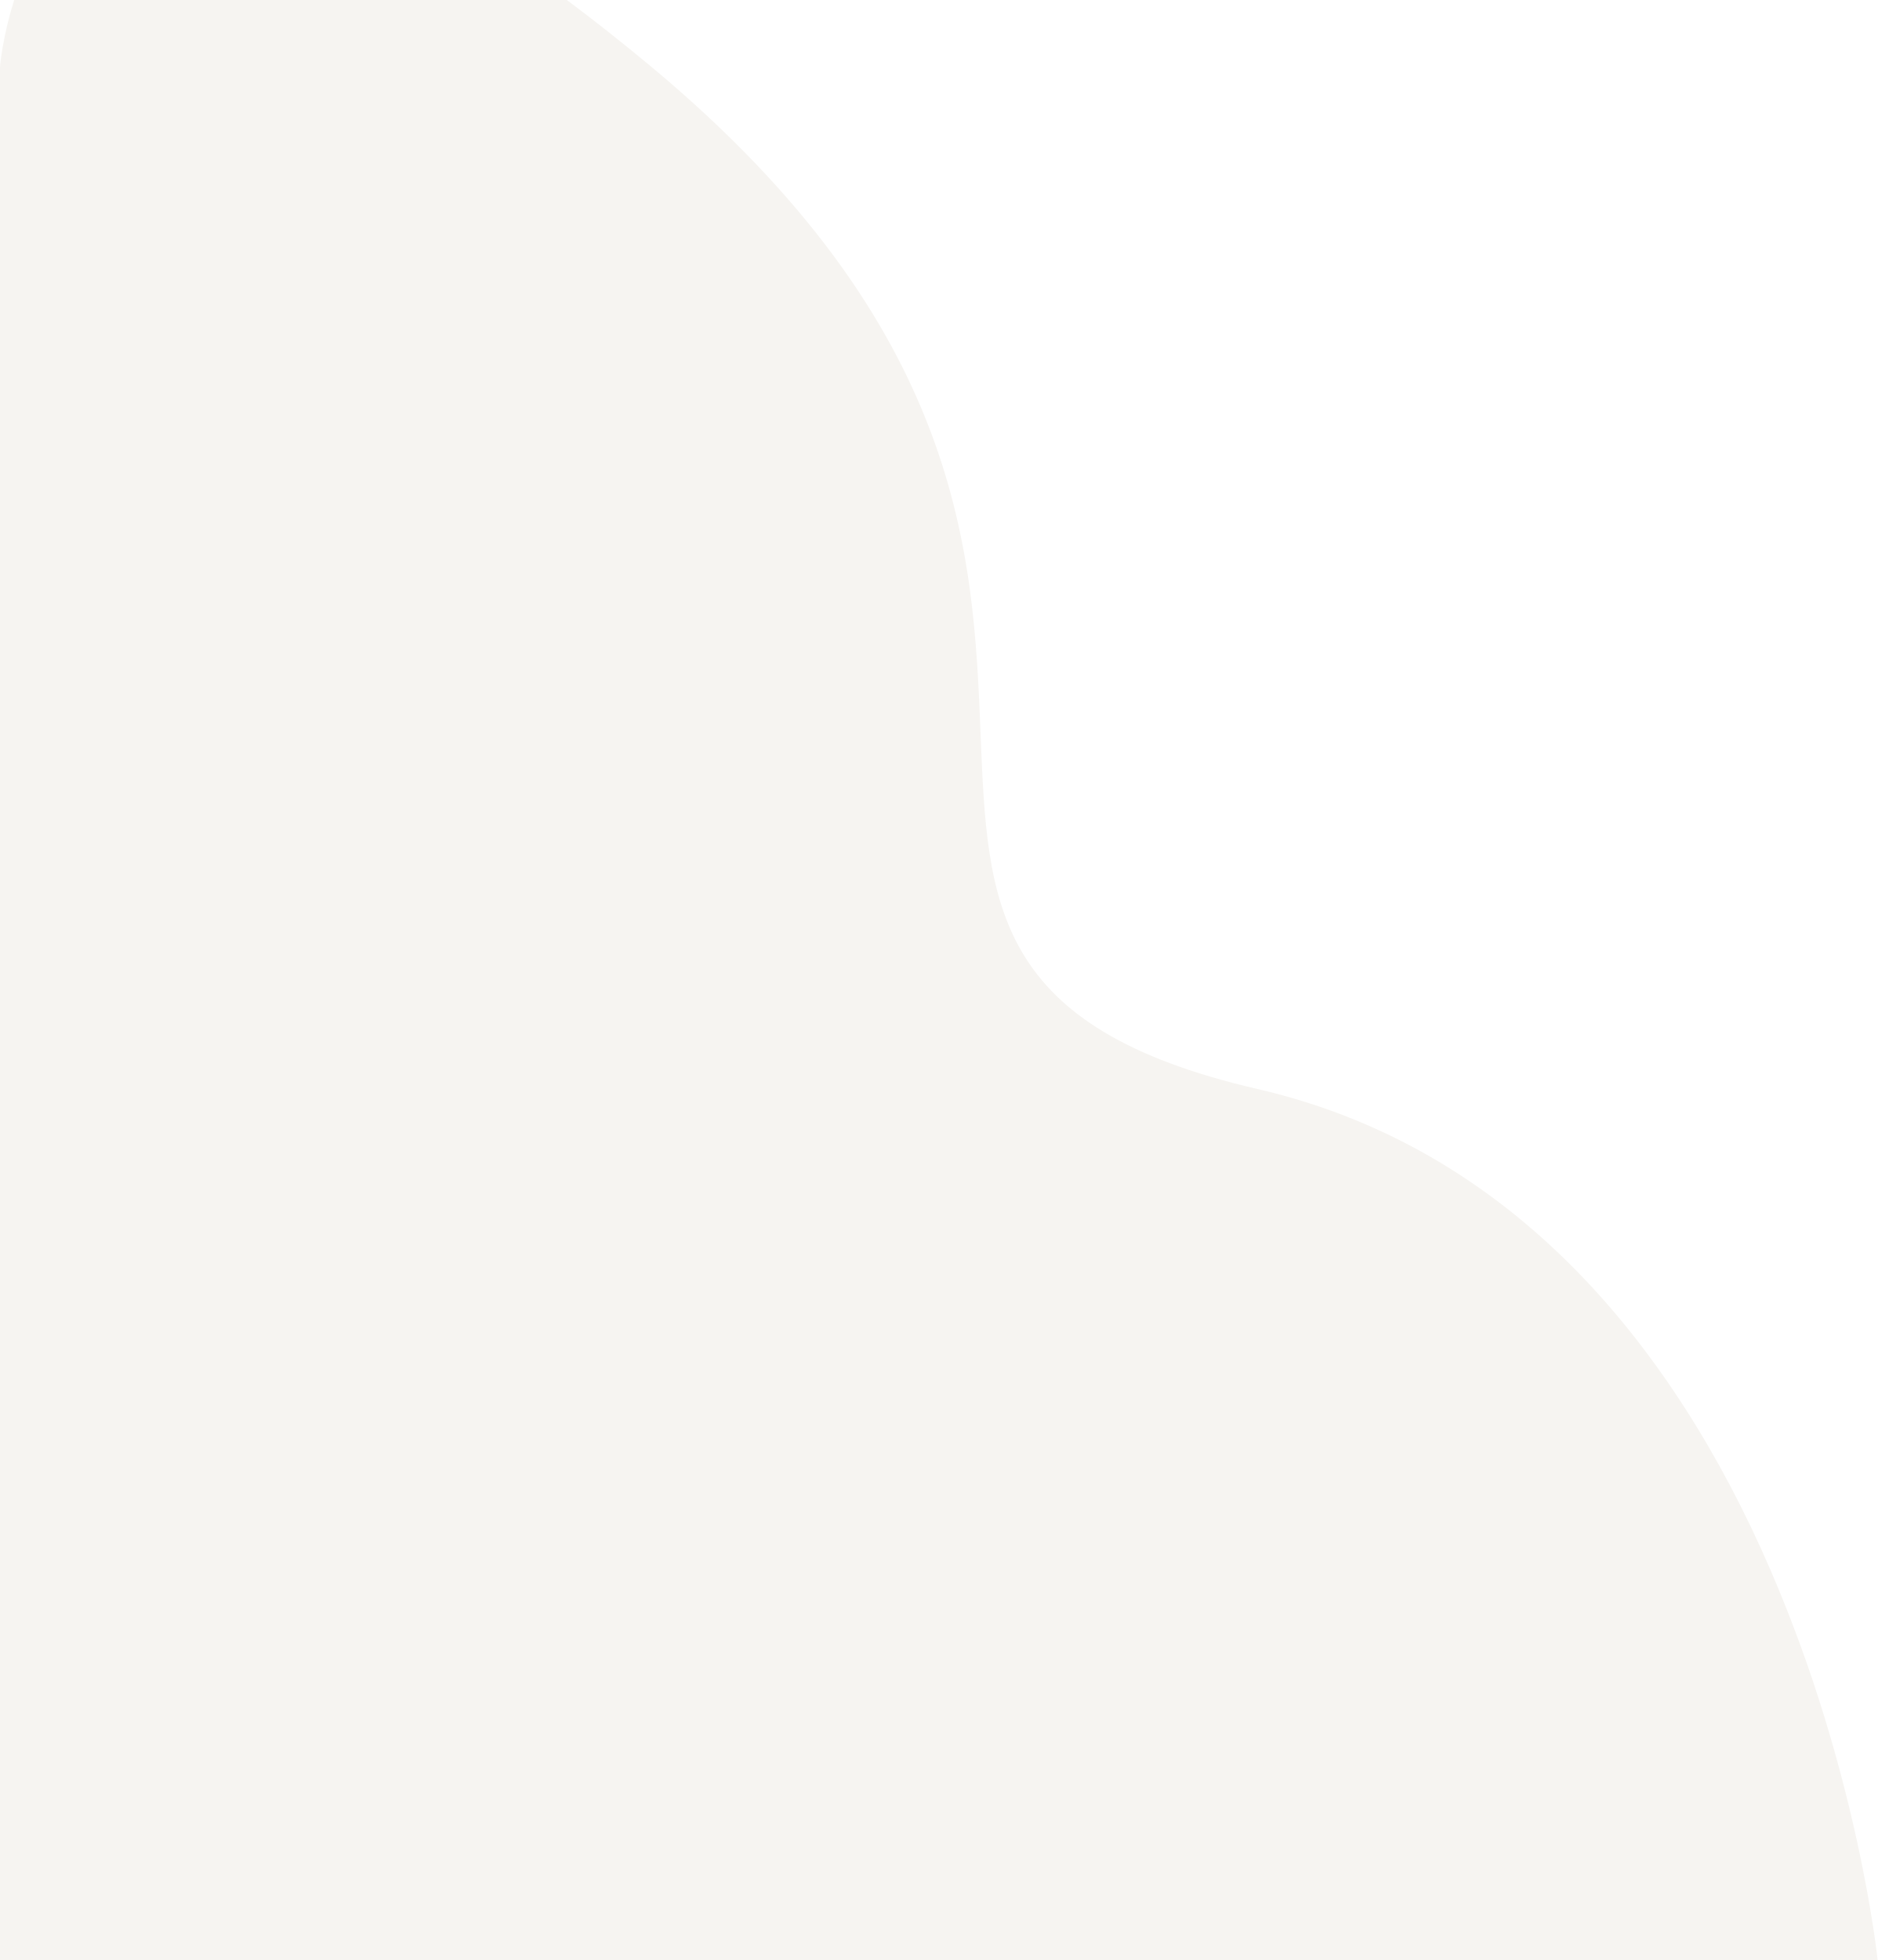
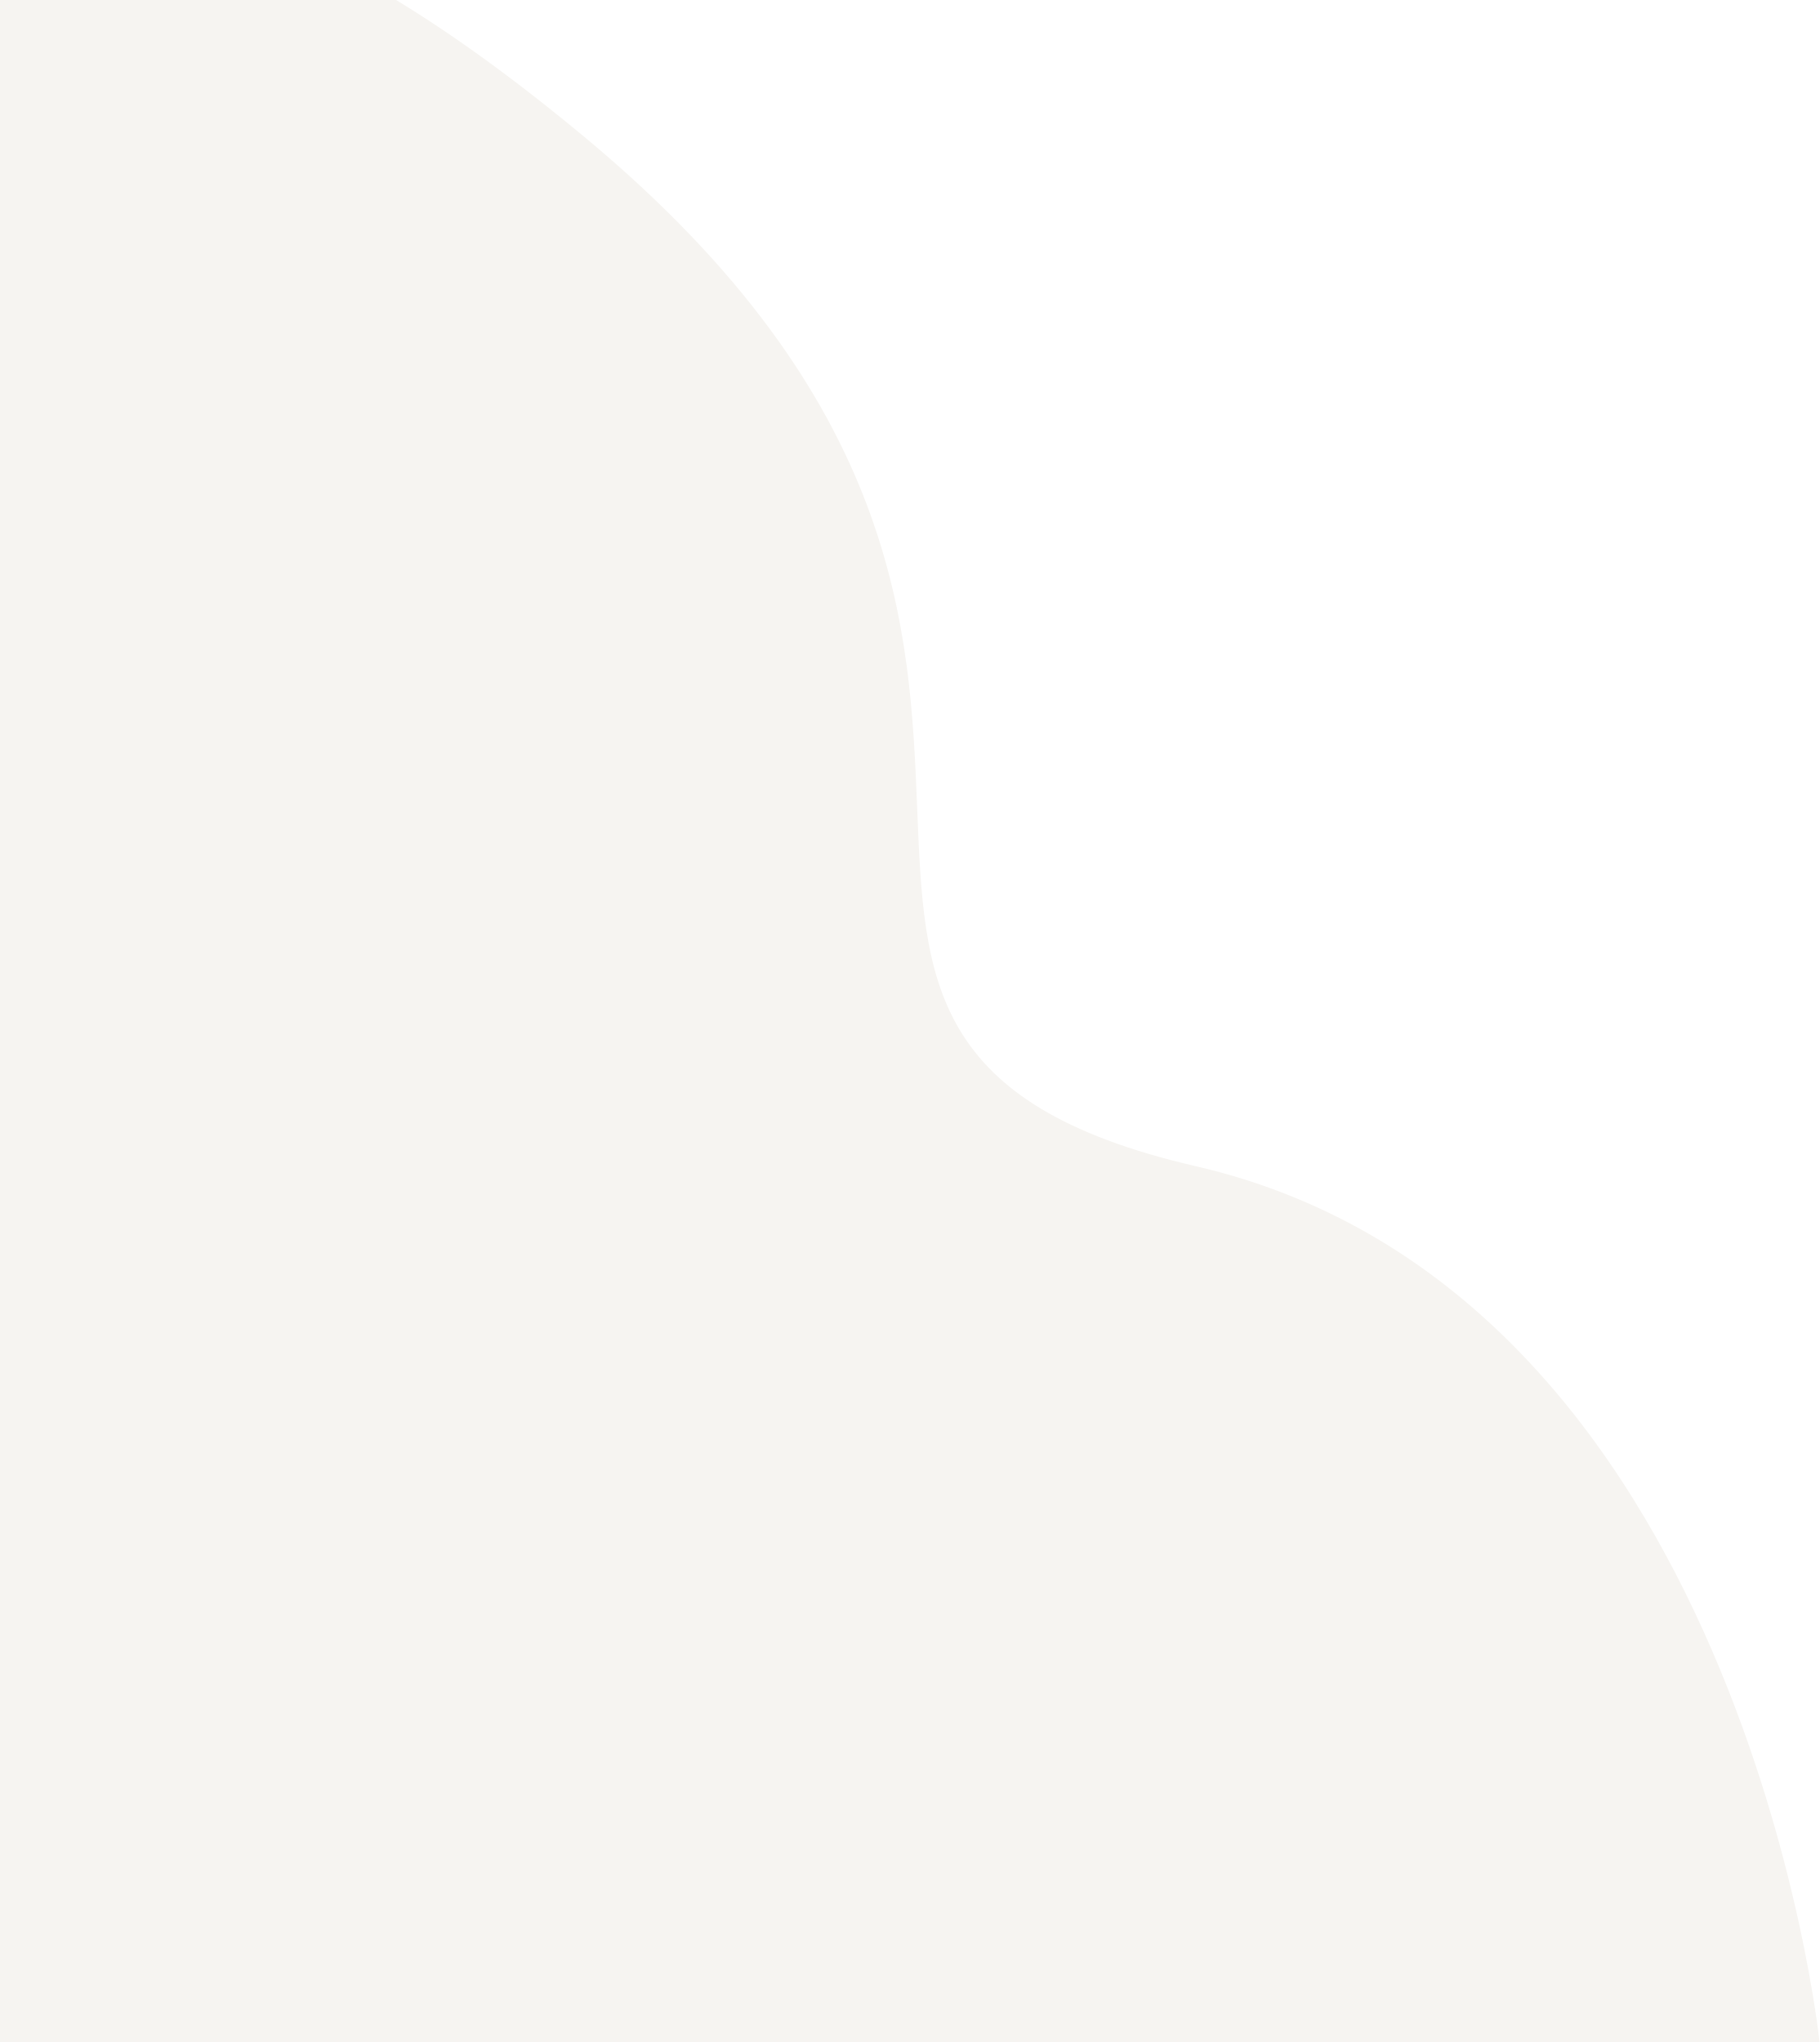
- <svg xmlns="http://www.w3.org/2000/svg" width="1153.826" height="1204.148" viewBox="0 0 1153.826 1204.148">
-   <path id="Subtraction_1" data-name="Subtraction 1" d="M-5407.51,7544.648H-6561.335V6381.523c0-.044.364-4.564,1.619-11.874a222.236,222.236,0,0,1,7.106-29.15h339.584c16.738,12.451,34.213,26.253,51.942,41.024,11.81,9.839,23.219,19.867,33.91,29.8,10.408,9.673,20.437,19.54,29.808,29.326,9.1,9.506,17.842,19.207,25.977,28.832,7.889,9.335,15.432,18.864,22.417,28.32,6.768,9.161,13.2,18.512,19.129,27.792,5.727,8.966,11.148,18.134,16.114,27.248,4.776,8.765,9.274,17.744,13.369,26.686,3.923,8.569,7.589,17.353,10.9,26.107,3.156,8.356,6.081,16.939,8.694,25.512,2.477,8.127,4.753,16.5,6.764,24.9a472.6,472.6,0,0,1,8.823,47.893c1.858,13.892,3.284,28.69,4.361,45.24.949,14.586,1.518,28.7,2.067,42.351l0,.1c2.1,52.184,3.914,97.251,25.563,133.985,11.441,19.414,27.752,35.339,49.865,48.687,5.843,3.527,12.2,6.927,18.884,10.106,6.811,3.238,14.187,6.351,21.922,9.25,7.861,2.947,16.338,5.766,25.2,8.38,8.982,2.651,18.641,5.172,28.707,7.5,10.266,2.369,20.509,5.165,30.445,8.309,9.724,3.077,19.417,6.572,28.811,10.388,9.191,3.733,18.351,7.877,27.223,12.314,8.672,4.337,17.311,9.077,25.678,14.086a404.97,404.97,0,0,1,46.894,32.875,445.157,445.157,0,0,1,41.237,38.12c45.446,47.578,84.261,108.251,115.367,180.334a874.131,874.131,0,0,1,32.829,89.671c7.651,24.951,14.376,50.6,19.987,76.228,4.995,22.814,8.164,41.386,9.942,52.949,1.891,12.291,2.661,19.53,2.693,19.832h0Z" transform="translate(6561.335 -6340.5)" fill="#f6f4f1" />
+ <svg xmlns="http://www.w3.org/2000/svg" width="1996.503" height="2240.813" viewBox="0 0 1996.503 2240.813">
+   <path id="Subtraction_2" data-name="Subtraction 2" d="M-4631,8275.313H-6627.5V6034.5h434.6c15.533,9.424,31.588,19.664,47.721,30.438,16.461,10.992,33.482,22.862,50.589,35.28,17.438,12.657,35.453,26.238,53.543,40.365,18.414,14.376,37.451,29.749,56.585,45.69,21.179,17.643,41.67,35.652,60.9,53.528,18.694,17.373,36.706,35.094,53.537,52.671,16.351,17.077,32.048,34.5,46.656,51.783,14.161,16.755,27.708,33.87,40.263,50.868,12.142,16.434,23.7,33.228,34.357,49.917,10.274,16.085,20.012,32.55,28.942,48.937,8.585,15.758,16.664,31.883,24.011,47.93,7.055,15.411,13.638,31.187,19.568,46.891,5.678,15.032,10.932,30.448,15.616,45.82,4.446,14.583,8.533,29.628,12.148,44.719,3.389,14.144,6.474,28.809,9.17,43.589,2.5,13.719,4.747,27.994,6.677,42.431,3.334,24.928,5.9,51.507,7.833,81.253,1.712,26.336,2.732,51.693,3.719,76.215v.034c3.77,93.724,7.026,174.666,45.912,240.647,20.55,34.87,49.845,63.473,89.561,87.445,10.492,6.334,21.9,12.441,33.915,18.151,12.232,5.814,25.479,11.4,39.375,16.615,14.129,5.3,29.355,10.36,45.254,15.051,16.124,4.759,33.47,9.289,51.558,13.464,18.449,4.258,36.846,9.278,54.68,14.923,17.466,5.527,34.876,11.8,51.747,18.659,16.506,6.7,32.957,14.144,48.9,22.115,15.577,7.793,31.093,16.305,46.117,25.3,14.674,8.787,29.283,18.277,43.421,28.208,13.771,9.669,27.5,20.044,40.8,30.836,12.925,10.485,25.8,21.653,38.263,33.193,12.1,11.207,24.148,23.074,35.8,35.273,11.316,11.847,22.56,24.32,33.417,37.073,10.539,12.381,21.007,25.369,31.114,38.6,9.816,12.858,19.534,26.266,28.885,39.851,9.076,13.183,18.072,26.918,26.741,40.827,16.477,26.44,32.407,54.525,47.349,83.475,13.879,26.9,27.236,55.179,39.7,84.063,11.475,26.591,22.469,54.329,32.678,82.441,9.292,25.587,18.135,52.036,26.285,78.612,13.741,44.807,25.818,90.87,35.9,136.909,8.96,40.919,14.657,74.3,17.858,95.1,3.271,21.267,4.681,34.18,4.831,35.582l0,.042Z" transform="translate(6627.5 -6034.5)" fill="#f6f4f1" />
</svg>
